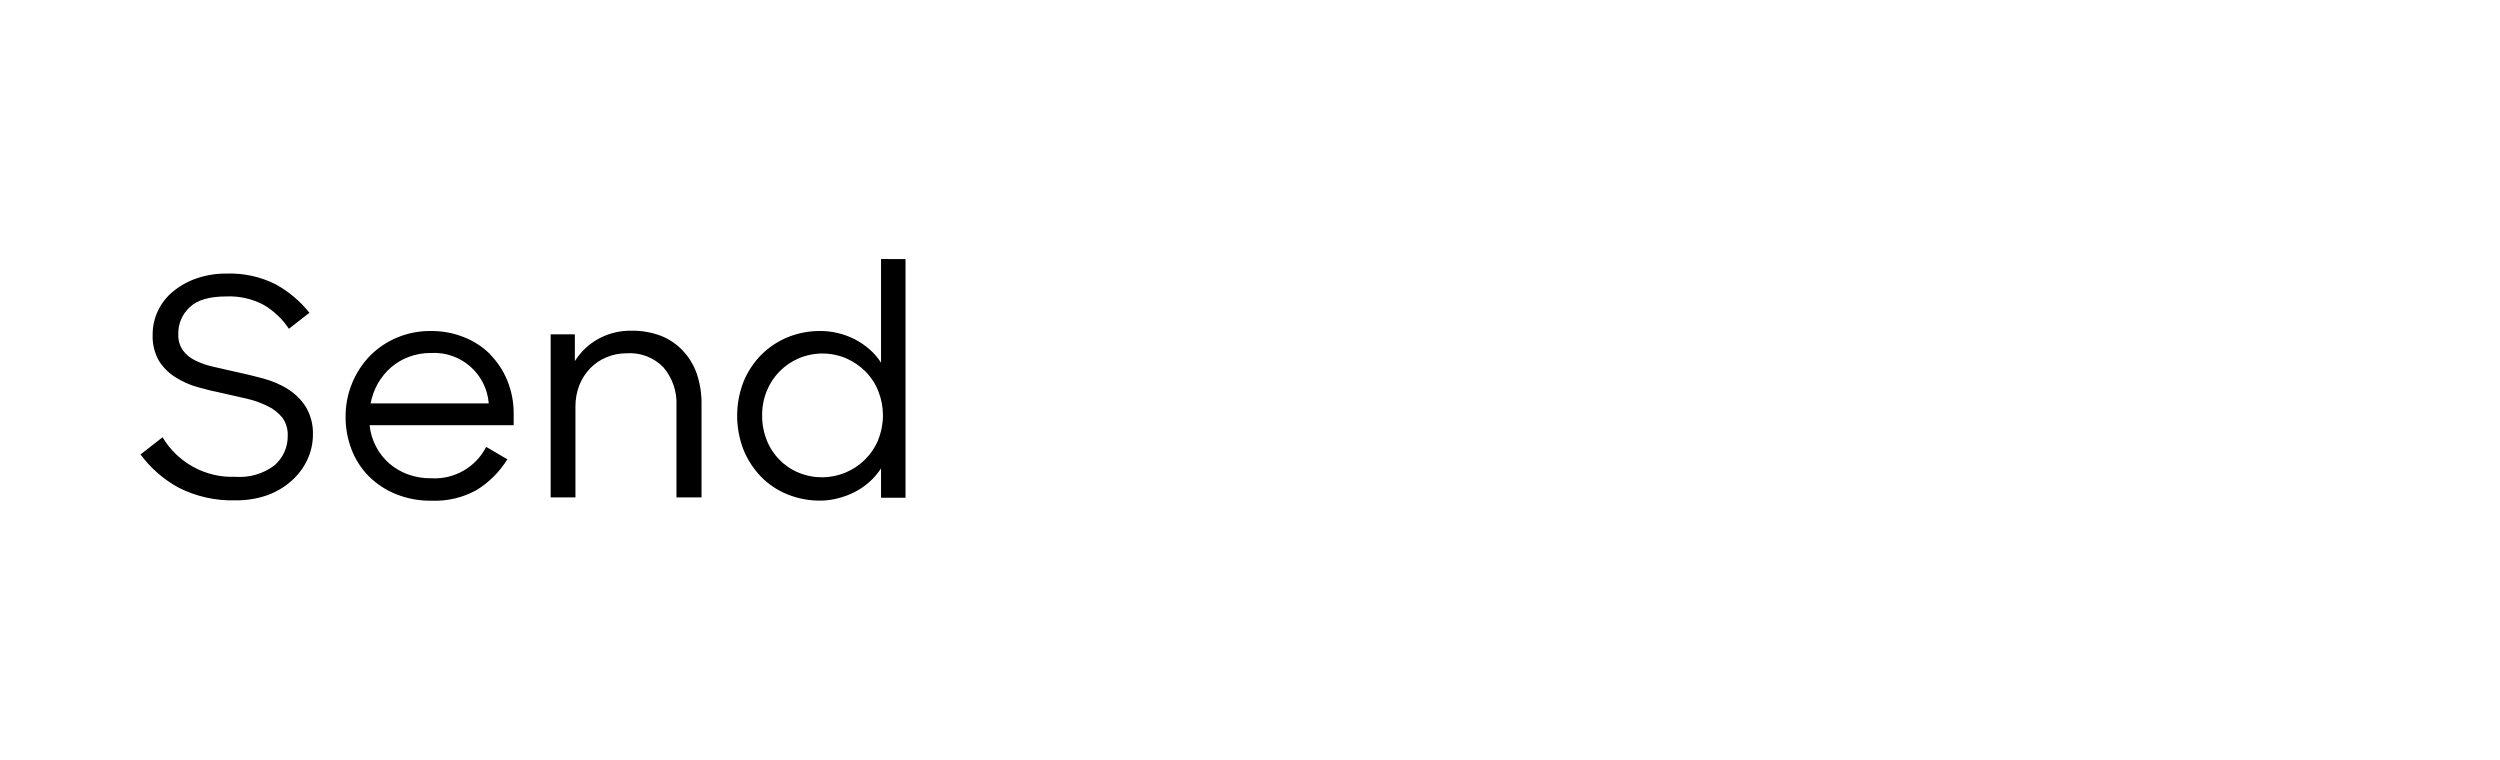
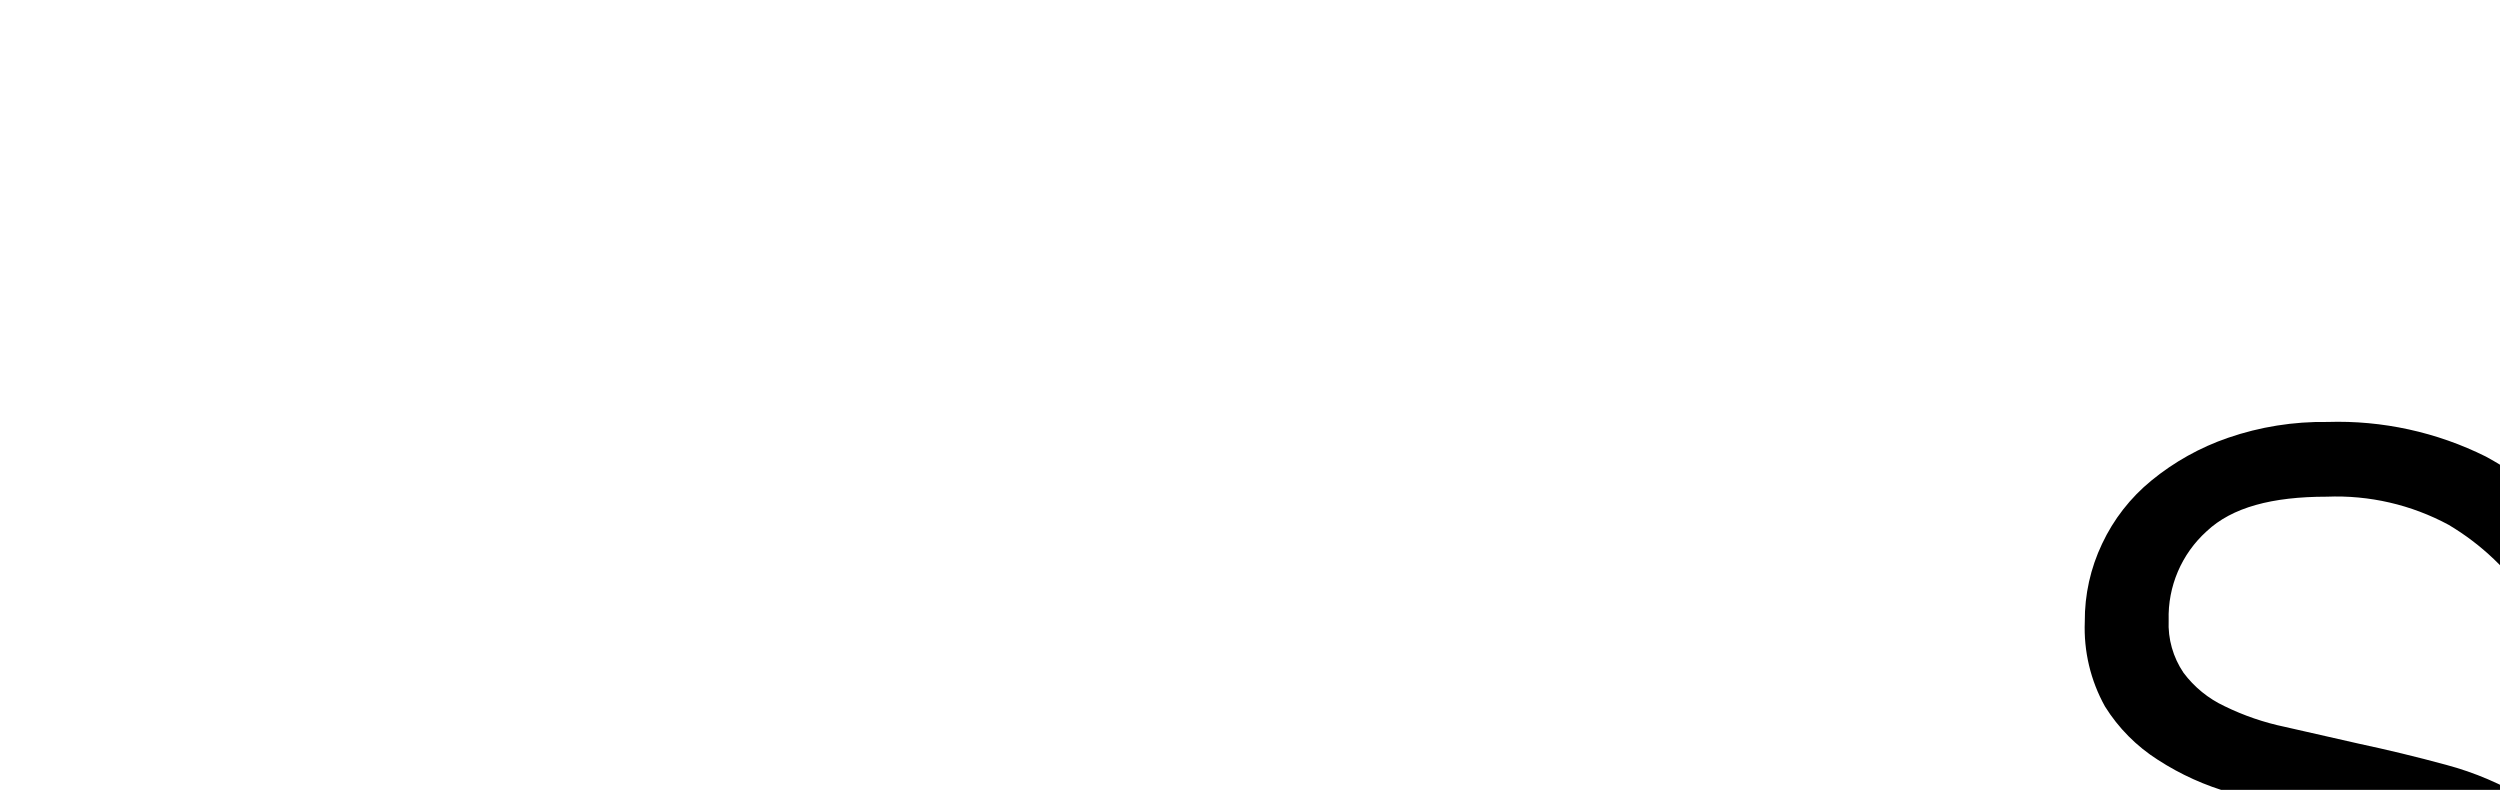
- <svg xmlns="http://www.w3.org/2000/svg" xmlns:xlink="http://www.w3.org/1999/xlink" version="1.1" id="svg7">
-   <defs id="defs11" />
-   <symbol id="logo" viewBox="66 0 340 64">
-     <path d="m 105.17,33.27 c -1.049,-0.638 -2.184,-1.123 -3.37,-1.44 -1.25,-0.34 -2.46,-0.63 -3.63,-0.88 l -3.08,-0.7 C 94.221,30.069 93.378,29.78 92.58,29.39 91.904,29.074 91.317,28.597 90.87,28 c -0.437,-0.644 -0.655,-1.412 -0.62,-2.19 -0.041,-1.405 0.537,-2.758 1.58,-3.7 1.06,-1 2.73,-1.44 5,-1.44 1.764,-0.072 3.516,0.332 5.07,1.17 1.359,0.807 2.518,1.911 3.39,3.23 l 2.79,-2.18 c -1.268,-1.593 -2.842,-2.916 -4.63,-3.89 -2.044,-1.018 -4.308,-1.513 -6.59,-1.44 -1.408,-0.022 -2.809,0.201 -4.14,0.66 -1.161,0.399 -2.241,1.002 -3.19,1.78 -0.871,0.712 -1.572,1.611 -2.05,2.63 -0.482,1.012 -0.728,2.119 -0.72,3.24 -0.05,1.232 0.241,2.453 0.84,3.53 0.558,0.895 1.31,1.654 2.2,2.22 0.944,0.612 1.976,1.078 3.06,1.38 1.13,0.32 2.29,0.6 3.47,0.84 l 3.26,0.74 c 0.969,0.222 1.909,0.558 2.8,1 0.773,0.368 1.455,0.9 2,1.56 0.51,0.701 0.771,1.553 0.74,2.42 0.044,1.566 -0.621,3.069 -1.81,4.09 -1.525,1.148 -3.417,1.699 -5.32,1.55 -4.034,0.157 -7.83,-1.908 -9.89,-5.38 l -3,2.34 c 1.388,1.88 3.174,3.43 5.23,4.54 2.385,1.198 5.032,1.782 7.7,1.7 1.491,0.022 2.974,-0.222 4.38,-0.72 1.218,-0.449 2.338,-1.128 3.3,-2 0.886,-0.798 1.601,-1.767 2.1,-2.85 0.489,-1.063 0.741,-2.22 0.74,-3.39 0.04,-1.337 -0.308,-2.656 -1,-3.8 -0.621,-0.96 -1.448,-1.769 -2.42,-2.37 z m 27.51,-4.72 c -1.021,-1.017 -2.239,-1.813 -3.58,-2.34 -1.428,-0.568 -2.953,-0.853 -4.49,-0.84 -1.585,-0.019 -3.158,0.287 -4.62,0.9 -1.369,0.573 -2.613,1.409 -3.66,2.46 -2.145,2.218 -3.34,5.185 -3.33,8.27 -0.014,1.542 0.264,3.072 0.82,4.51 0.525,1.364 1.329,2.604 2.36,3.64 1.061,1.044 2.319,1.866 3.7,2.42 1.532,0.611 3.171,0.91 4.82,0.88 2.134,0.085 4.251,-0.416 6.12,-1.45 1.699,-1.049 3.131,-2.481 4.18,-4.18 l -2.88,-1.69 c -1.413,2.769 -4.326,4.443 -7.43,4.27 -1.097,0.021 -2.188,-0.159 -3.22,-0.53 -0.934,-0.341 -1.798,-0.85 -2.55,-1.5 -0.727,-0.646 -1.33,-1.418 -1.78,-2.28 -0.478,-0.904 -0.774,-1.892 -0.87,-2.91 h 19.59 v -1.52 c 0.017,-1.555 -0.276,-3.099 -0.86,-4.54 -0.541,-1.333 -1.339,-2.546 -2.35,-3.57 z m -16.28,6.67 c 0.181,-0.959 0.519,-1.881 1,-2.73 0.472,-0.821 1.077,-1.557 1.79,-2.18 0.722,-0.618 1.548,-1.102 2.44,-1.43 0.959,-0.357 1.977,-0.533 3,-0.52 4.043,-0.224 7.526,2.823 7.84,6.86 z M 158.82,28 c -0.837,-0.883 -1.863,-1.567 -3,-2 -1.254,-0.462 -2.583,-0.689 -3.92,-0.67 -1.601,-0.031 -3.181,0.362 -4.58,1.14 -1.282,0.721 -2.362,1.752 -3.14,3 v -3.65 h -3.29 V 48 h 3.37 V 35.67 c -0.01,-1.001 0.17,-1.996 0.53,-2.93 0.337,-0.857 0.84,-1.638 1.48,-2.3 0.627,-0.65 1.383,-1.161 2.22,-1.5 0.871,-0.364 1.806,-0.547 2.75,-0.54 1.87,-0.129 3.701,0.578 5,1.93 1.221,1.441 1.85,3.293 1.76,5.18 V 48 h 3.41 V 35.34 c 0.021,-1.424 -0.202,-2.841 -0.66,-4.19 -0.41,-1.176 -1.068,-2.251 -1.93,-3.15 z m 27,-12.42 v 14.1 c -0.433,-0.685 -0.965,-1.302 -1.58,-1.83 -0.61,-0.532 -1.281,-0.989 -2,-1.36 -0.731,-0.37 -1.503,-0.652 -2.3,-0.84 -0.786,-0.188 -1.592,-0.282 -2.4,-0.28 -1.507,-0.008 -3.002,0.278 -4.4,0.84 -1.341,0.551 -2.56,1.36 -3.59,2.38 -1.037,1.047 -1.859,2.287 -2.42,3.65 -1.17,2.996 -1.17,6.324 0,9.32 0.56,1.362 1.374,2.604 2.4,3.66 1.021,1.031 2.243,1.841 3.59,2.38 1.406,0.562 2.906,0.847 4.42,0.84 0.81,-0.003 1.616,-0.107 2.4,-0.31 0.796,-0.2 1.568,-0.488 2.3,-0.86 0.721,-0.371 1.393,-0.832 2,-1.37 0.61,-0.54 1.142,-1.163 1.58,-1.85 v 4 h 3.33 V 15.59 Z m -0.37,24.58 c -1.763,4.23 -6.62,6.23 -10.85,4.47 v 0 c -0.979,-0.401 -1.864,-1.001 -2.6,-1.76 -0.752,-0.763 -1.341,-1.672 -1.73,-2.67 -0.42,-1.067 -0.63,-2.204 -0.62,-3.35 -0.01,-1.13 0.2,-2.251 0.62,-3.3 0.393,-0.993 0.982,-1.898 1.73,-2.66 0.742,-0.76 1.625,-1.368 2.6,-1.79 2.079,-0.89 4.431,-0.89 6.51,0 0.981,0.435 1.873,1.049 2.63,1.81 0.749,0.764 1.335,1.672 1.72,2.67 0.415,1.037 0.625,2.144 0.62,3.26 -1.3e-4,1.142 -0.221,2.272 -0.65,3.33 z" id="path2" style="fill:currentColor" />
+ <svg xmlns="http://www.w3.org/2000/svg" xmlns:xlink="http://www.w3.org/1999/xlink">
+   <symbol id="logo">
+     <path d="m 105.17,33.27 c -1.049,-0.638 -2.184,-1.123 -3.37,-1.44 -1.25,-0.34 -2.46,-0.63 -3.63,-0.88 l -3.08,-0.7 C 94.221,30.069 93.378,29.78 92.58,29.39 91.904,29.074 91.317,28.597 90.87,28 c -0.437,-0.644 -0.655,-1.412 -0.62,-2.19 -0.041,-1.405 0.537,-2.758 1.58,-3.7 1.06,-1 2.73,-1.44 5,-1.44 1.764,-0.072 3.516,0.332 5.07,1.17 1.359,0.807 2.518,1.911 3.39,3.23 l 2.79,-2.18 c -1.268,-1.593 -2.842,-2.916 -4.63,-3.89 -2.044,-1.018 -4.308,-1.513 -6.59,-1.44 -1.408,-0.022 -2.809,0.201 -4.14,0.66 -1.161,0.399 -2.241,1.002 -3.19,1.78 -0.871,0.712 -1.572,1.611 -2.05,2.63 -0.482,1.012 -0.728,2.119 -0.72,3.24 -0.05,1.232 0.241,2.453 0.84,3.53 0.558,0.895 1.31,1.654 2.2,2.22 0.944,0.612 1.976,1.078 3.06,1.38 1.13,0.32 2.29,0.6 3.47,0.84 l 3.26,0.74 c 0.969,0.222 1.909,0.558 2.8,1 0.773,0.368 1.455,0.9 2,1.56 0.51,0.701 0.771,1.553 0.74,2.42 0.044,1.566 -0.621,3.069 -1.81,4.09 -1.525,1.148 -3.417,1.699 -5.32,1.55 -4.034,0.157 -7.83,-1.908 -9.89,-5.38 l -3,2.34 c 1.388,1.88 3.174,3.43 5.23,4.54 2.385,1.198 5.032,1.782 7.7,1.7 1.491,0.022 2.974,-0.222 4.38,-0.72 1.218,-0.449 2.338,-1.128 3.3,-2 0.886,-0.798 1.601,-1.767 2.1,-2.85 0.489,-1.063 0.741,-2.22 0.74,-3.39 0.04,-1.337 -0.308,-2.656 -1,-3.8 -0.621,-0.96 -1.448,-1.769 -2.42,-2.37 z m 27.51,-4.72 c -1.021,-1.017 -2.239,-1.813 -3.58,-2.34 -1.428,-0.568 -2.953,-0.853 -4.49,-0.84 -1.585,-0.019 -3.158,0.287 -4.62,0.9 -1.369,0.573 -2.613,1.409 -3.66,2.46 -2.145,2.218 -3.34,5.185 -3.33,8.27 -0.014,1.542 0.264,3.072 0.82,4.51 0.525,1.364 1.329,2.604 2.36,3.64 1.061,1.044 2.319,1.866 3.7,2.42 1.532,0.611 3.171,0.91 4.82,0.88 2.134,0.085 4.251,-0.416 6.12,-1.45 1.699,-1.049 3.131,-2.481 4.18,-4.18 l -2.88,-1.69 c -1.413,2.769 -4.326,4.443 -7.43,4.27 -1.097,0.021 -2.188,-0.159 -3.22,-0.53 -0.934,-0.341 -1.798,-0.85 -2.55,-1.5 -0.727,-0.646 -1.33,-1.418 -1.78,-2.28 -0.478,-0.904 -0.774,-1.892 -0.87,-2.91 h 19.59 v -1.52 c 0.017,-1.555 -0.276,-3.099 -0.86,-4.54 -0.541,-1.333 -1.339,-2.546 -2.35,-3.57 z m -16.28,6.67 c 0.181,-0.959 0.519,-1.881 1,-2.73 0.472,-0.821 1.077,-1.557 1.79,-2.18 0.722,-0.618 1.548,-1.102 2.44,-1.43 0.959,-0.357 1.977,-0.533 3,-0.52 4.043,-0.224 7.526,2.823 7.84,6.86 z M 158.82,28 c -0.837,-0.883 -1.863,-1.567 -3,-2 -1.254,-0.462 -2.583,-0.689 -3.92,-0.67 -1.601,-0.031 -3.181,0.362 -4.58,1.14 -1.282,0.721 -2.362,1.752 -3.14,3 v -3.65 h -3.29 V 48 h 3.37 V 35.67 c -0.01,-1.001 0.17,-1.996 0.53,-2.93 0.337,-0.857 0.84,-1.638 1.48,-2.3 0.627,-0.65 1.383,-1.161 2.22,-1.5 0.871,-0.364 1.806,-0.547 2.75,-0.54 1.87,-0.129 3.701,0.578 5,1.93 1.221,1.441 1.85,3.293 1.76,5.18 V 48 h 3.41 V 35.34 c 0.021,-1.424 -0.202,-2.841 -0.66,-4.19 -0.41,-1.176 -1.068,-2.251 -1.93,-3.15 z m 27,-12.42 v 14.1 c -0.433,-0.685 -0.965,-1.302 -1.58,-1.83 -0.61,-0.532 -1.281,-0.989 -2,-1.36 -0.731,-0.37 -1.503,-0.652 -2.3,-0.84 -0.786,-0.188 -1.592,-0.282 -2.4,-0.28 -1.507,-0.008 -3.002,0.278 -4.4,0.84 -1.341,0.551 -2.56,1.36 -3.59,2.38 -1.037,1.047 -1.859,2.287 -2.42,3.65 -1.17,2.996 -1.17,6.324 0,9.32 0.56,1.362 1.374,2.604 2.4,3.66 1.021,1.031 2.243,1.841 3.59,2.38 1.406,0.562 2.906,0.847 4.42,0.84 0.81,-0.003 1.616,-0.107 2.4,-0.31 0.796,-0.2 1.568,-0.488 2.3,-0.86 0.721,-0.371 1.393,-0.832 2,-1.37 0.61,-0.54 1.142,-1.163 1.58,-1.85 v 4 h 3.33 V 15.59 Z m -0.37,24.58 c -1.763,4.23 -6.62,6.23 -10.85,4.47 v 0 c -0.979,-0.401 -1.864,-1.001 -2.6,-1.76 -0.752,-0.763 -1.341,-1.672 -1.73,-2.67 -0.42,-1.067 -0.63,-2.204 -0.62,-3.35 -0.01,-1.13 0.2,-2.251 0.62,-3.3 0.393,-0.993 0.982,-1.898 1.73,-2.66 0.742,-0.76 1.625,-1.368 2.6,-1.79 2.079,-0.89 4.431,-0.89 6.51,0 0.981,0.435 1.873,1.049 2.63,1.81 0.749,0.764 1.335,1.672 1.72,2.67 0.415,1.037 0.625,2.144 0.62,3.26 -1.3e-4,1.142 -0.221,2.272 -0.65,3.33 z" fill="currentColor" />
  </symbol>
-   <use xlink:href="#logo" id="use5" />
+   <use xlink:href="#logo" />
</svg>
